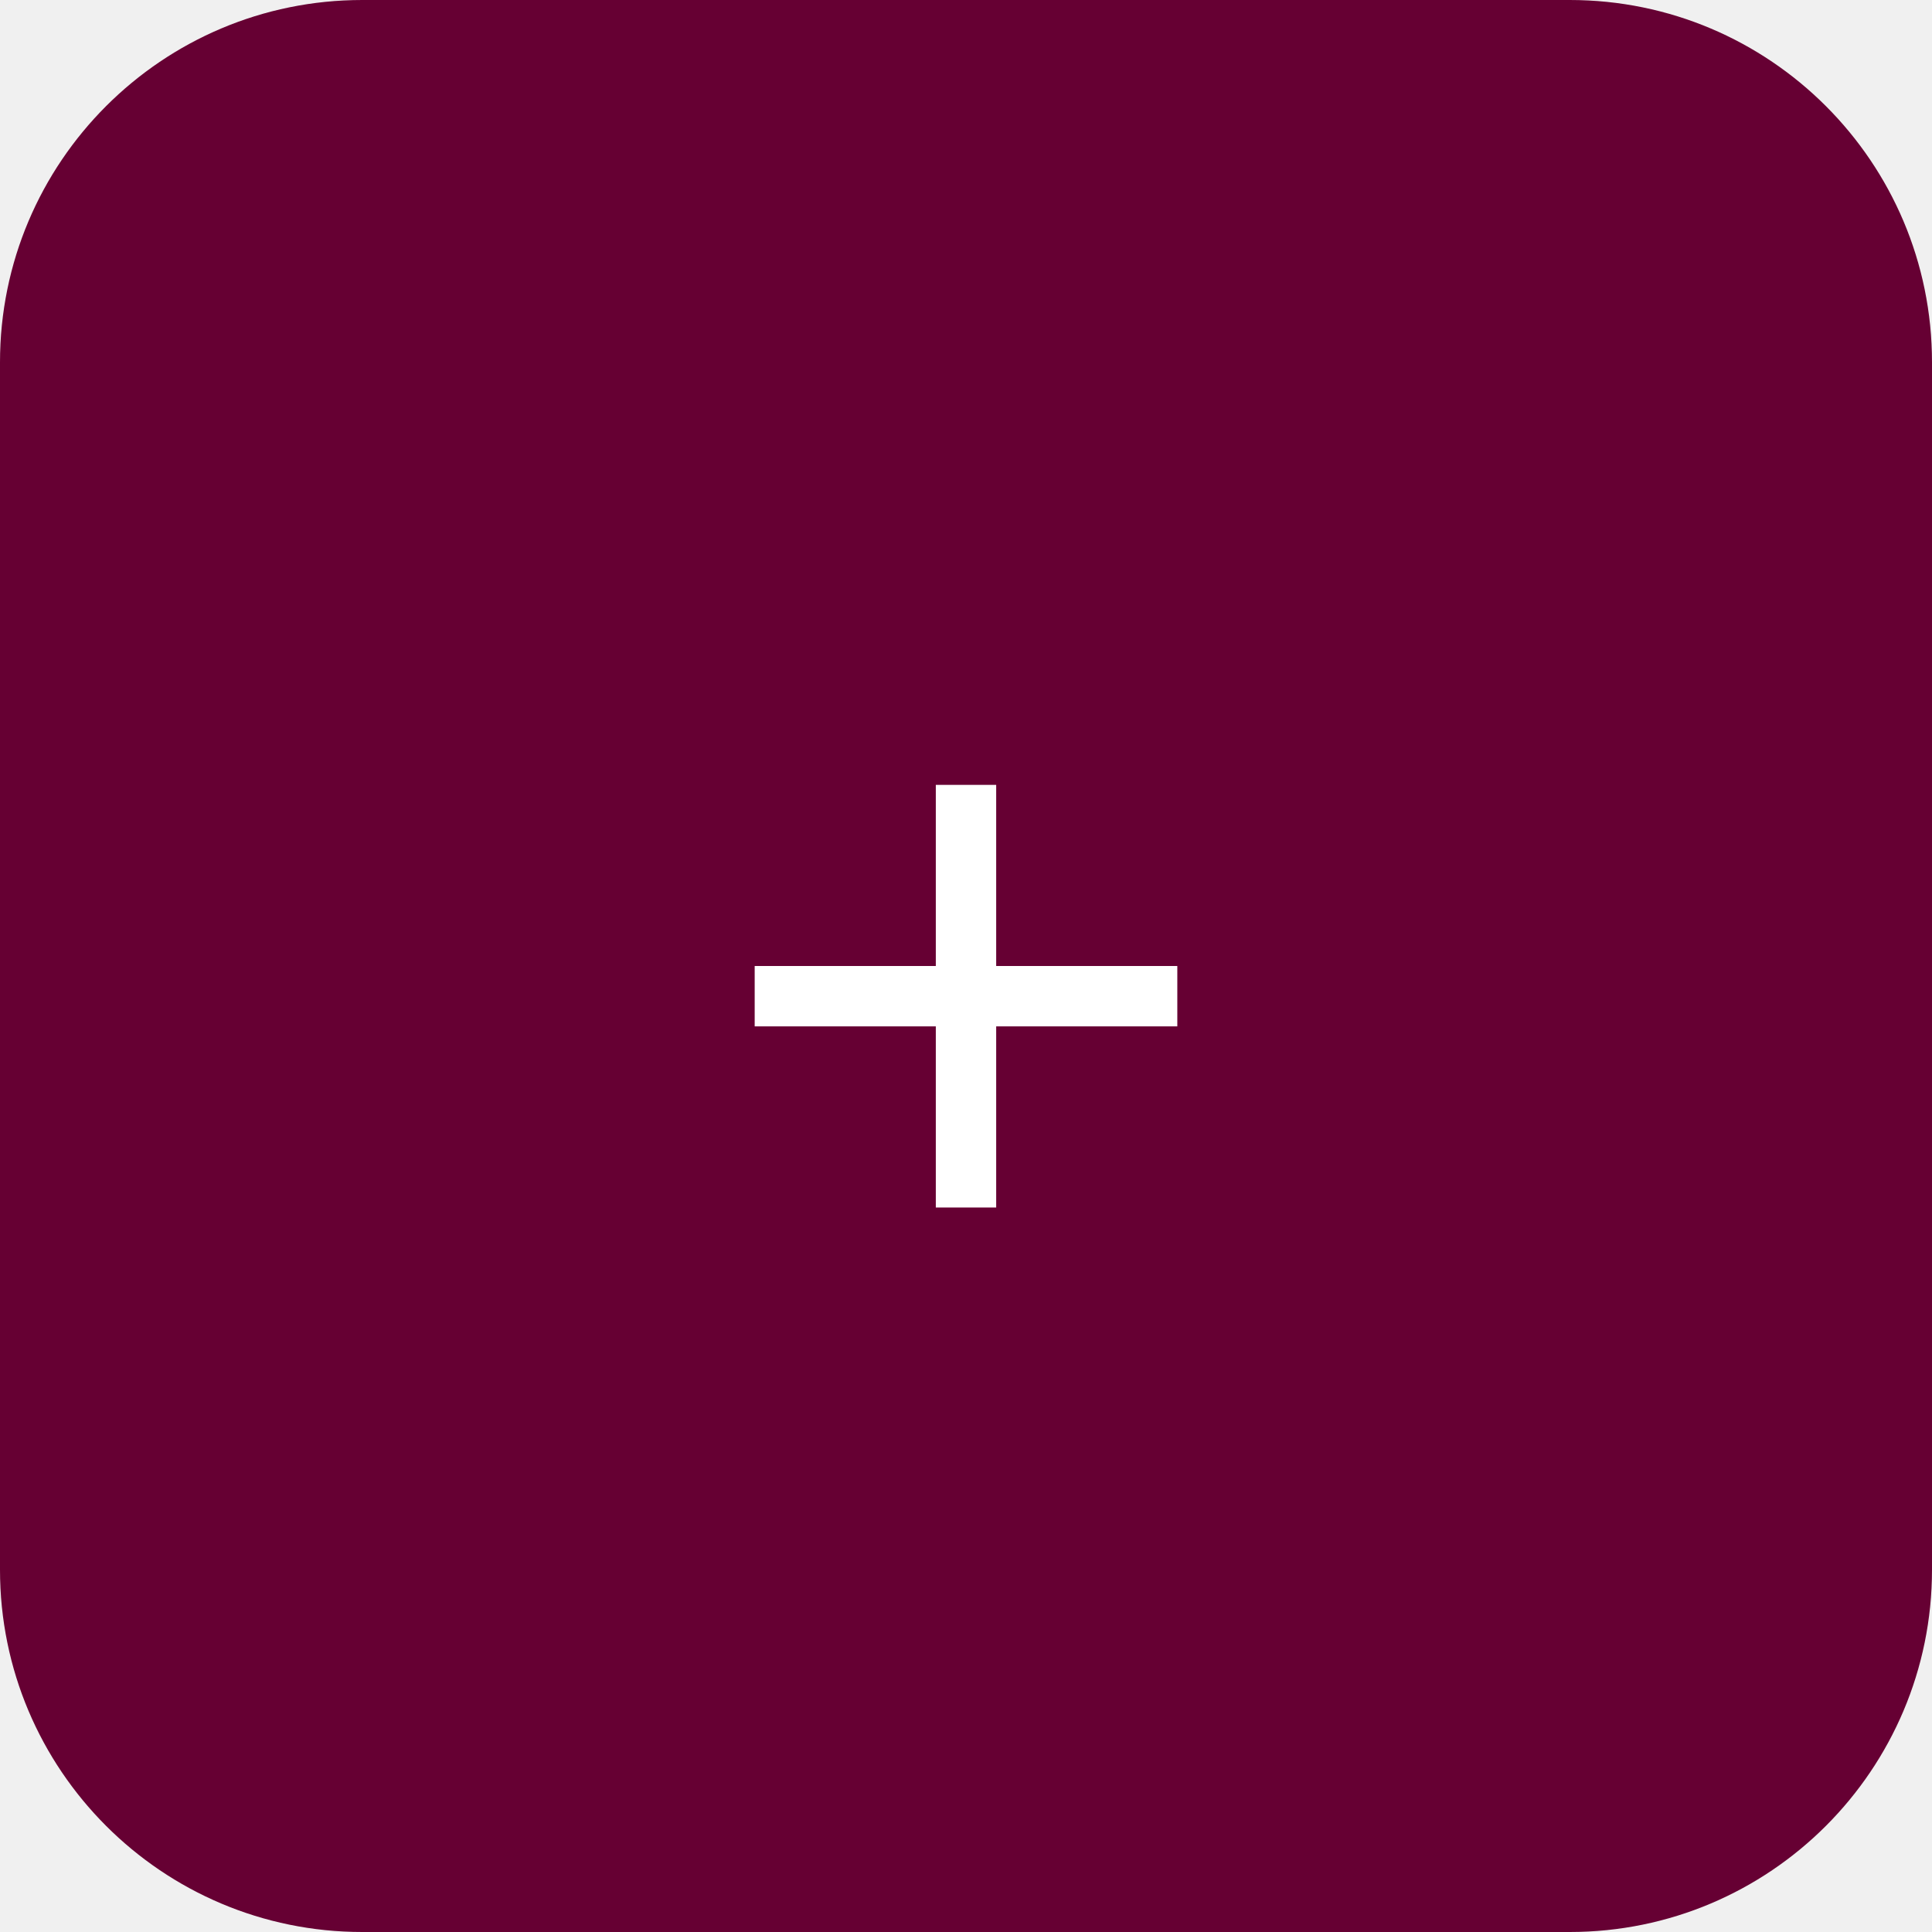
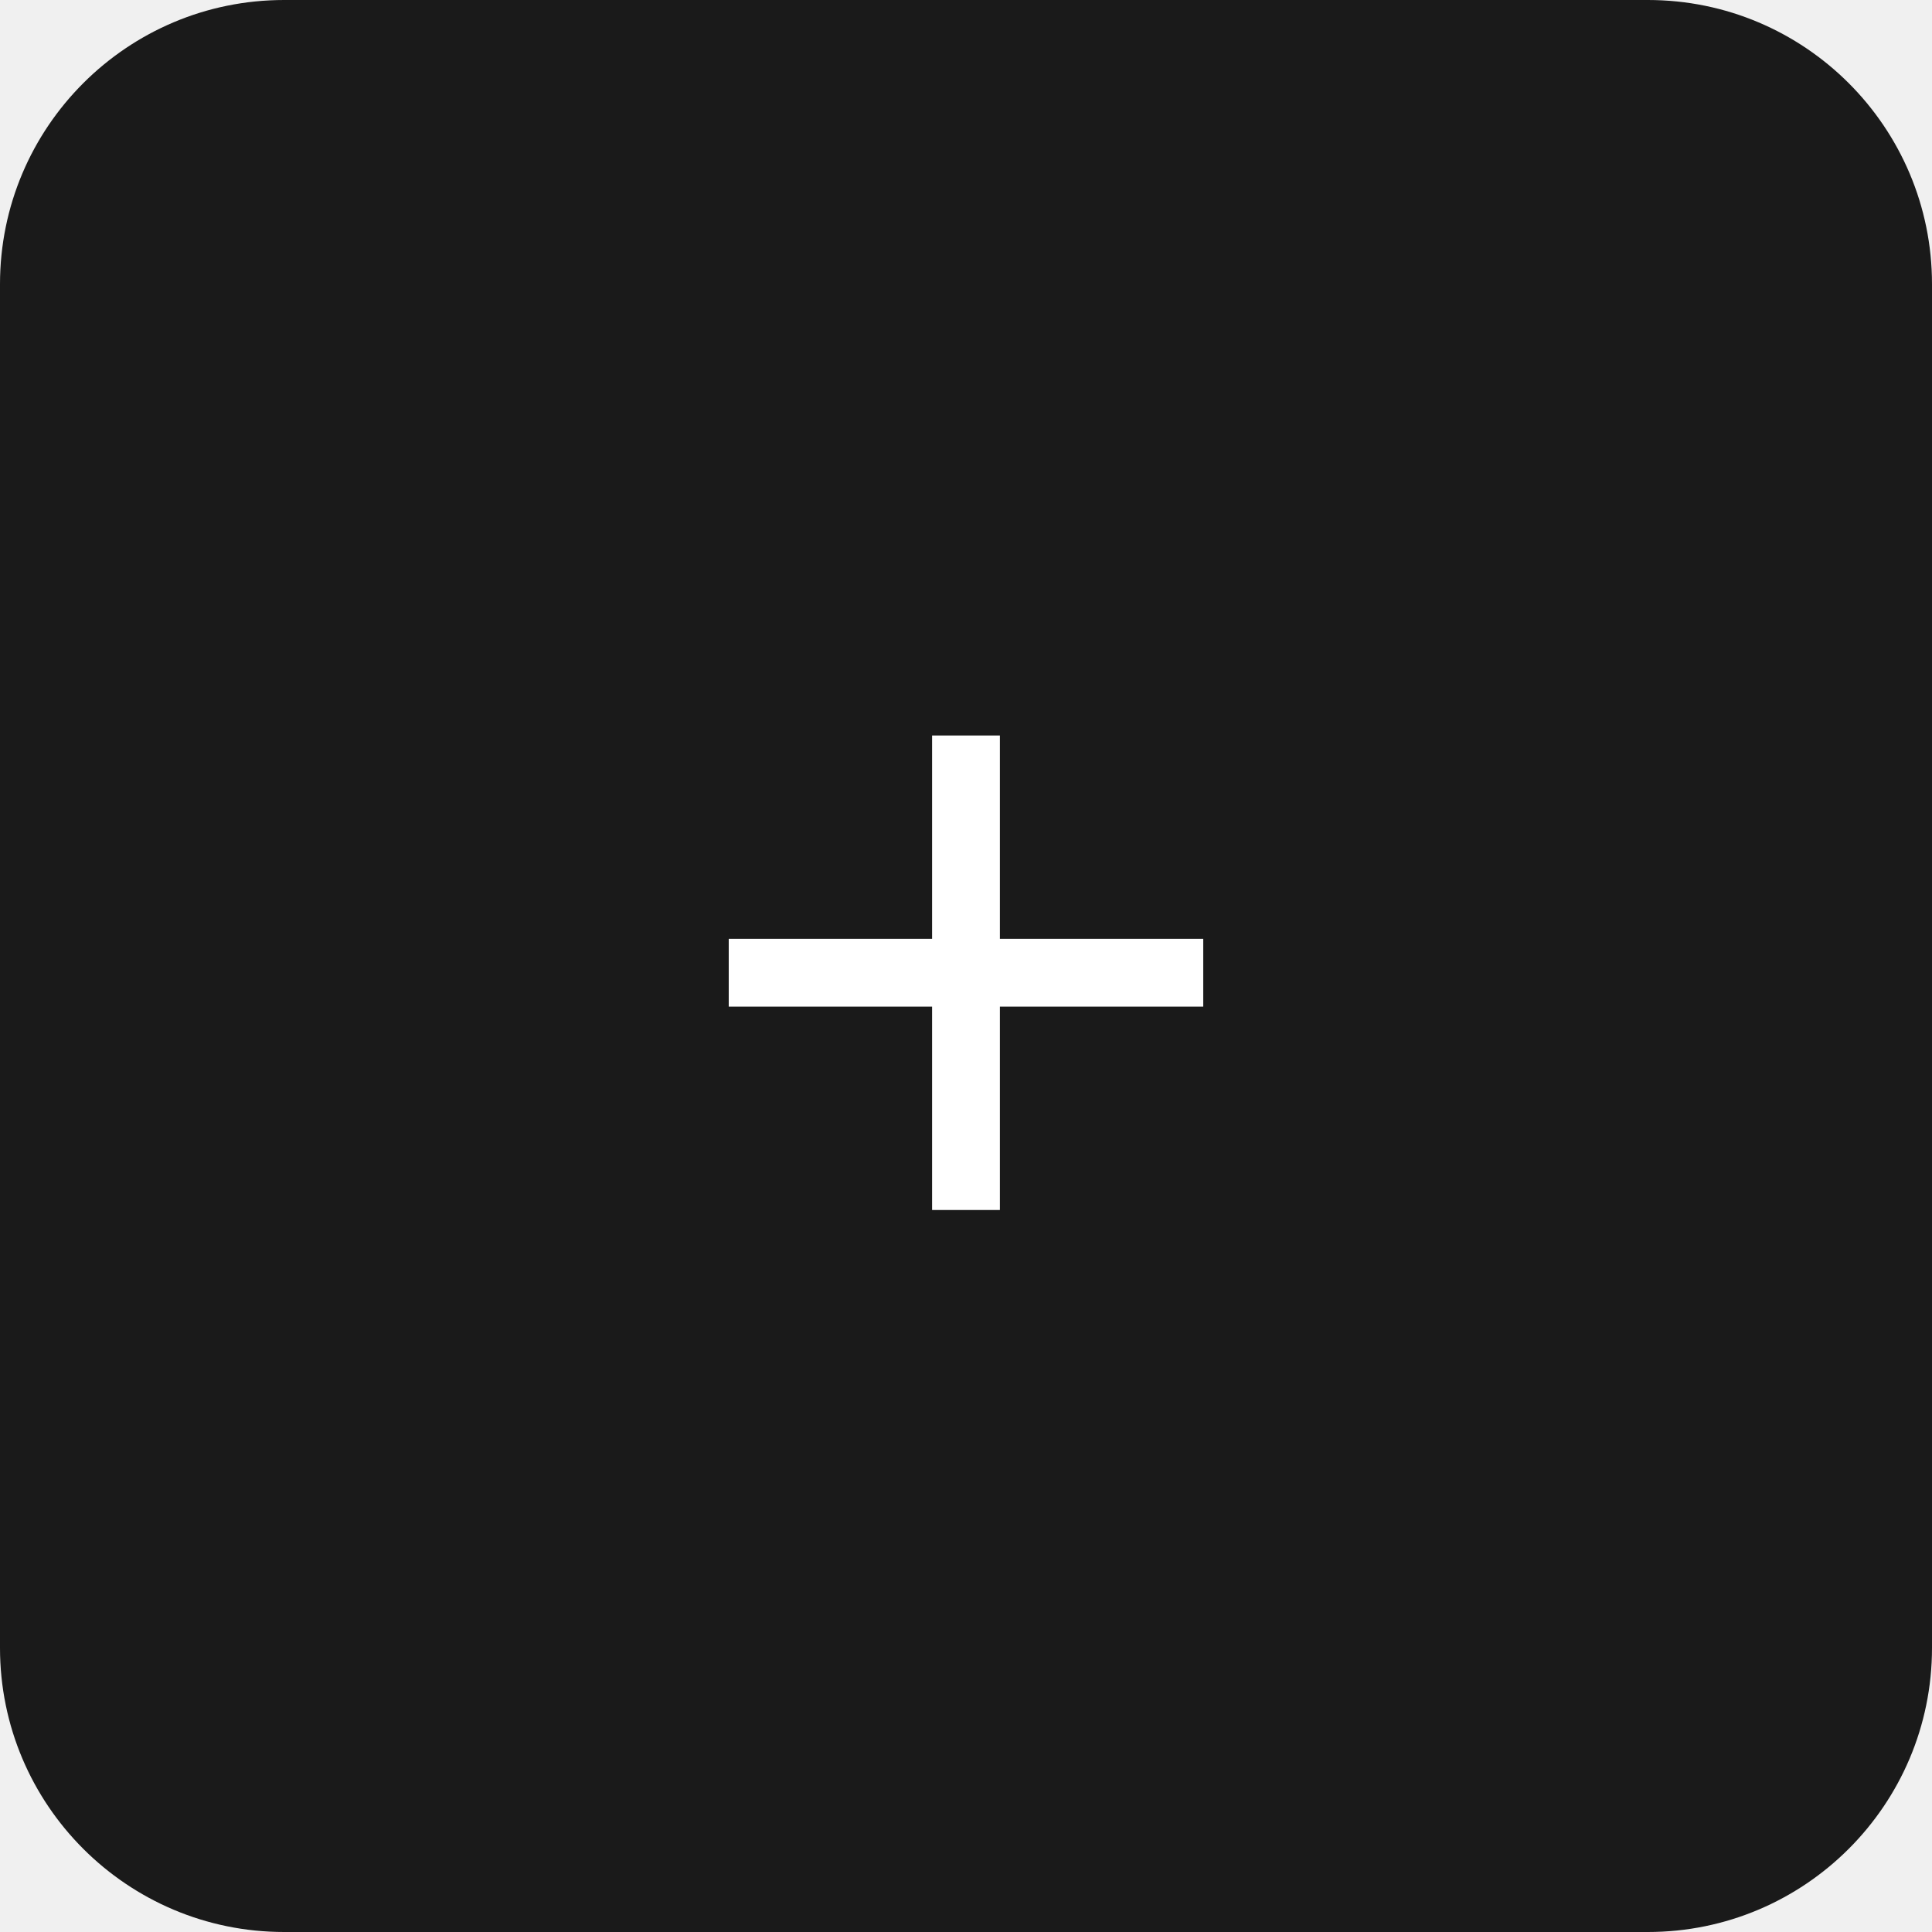
- <svg xmlns="http://www.w3.org/2000/svg" width="64" height="64" viewBox="0 0 64 64" fill="none">
-   <rect width="64" height="64" rx="12" fill="#660033" />
-   <path d="M31 34H25V32H31V26H33V32H39V34H33V40H31V34Z" fill="white" />
+ <svg xmlns="http://www.w3.org/2000/svg" width="68" height="68" viewBox="0 0 68 68" fill="none">
+   <rect width="68" height="68" rx="10" fill="#1A1A1A" />
+   <path d="M32.807 35.43H25.649V33.044H32.807V25.887H35.193V33.044H42.35V35.43H35.193V42.588H32.807V35.43Z" fill="white" />
</svg>
